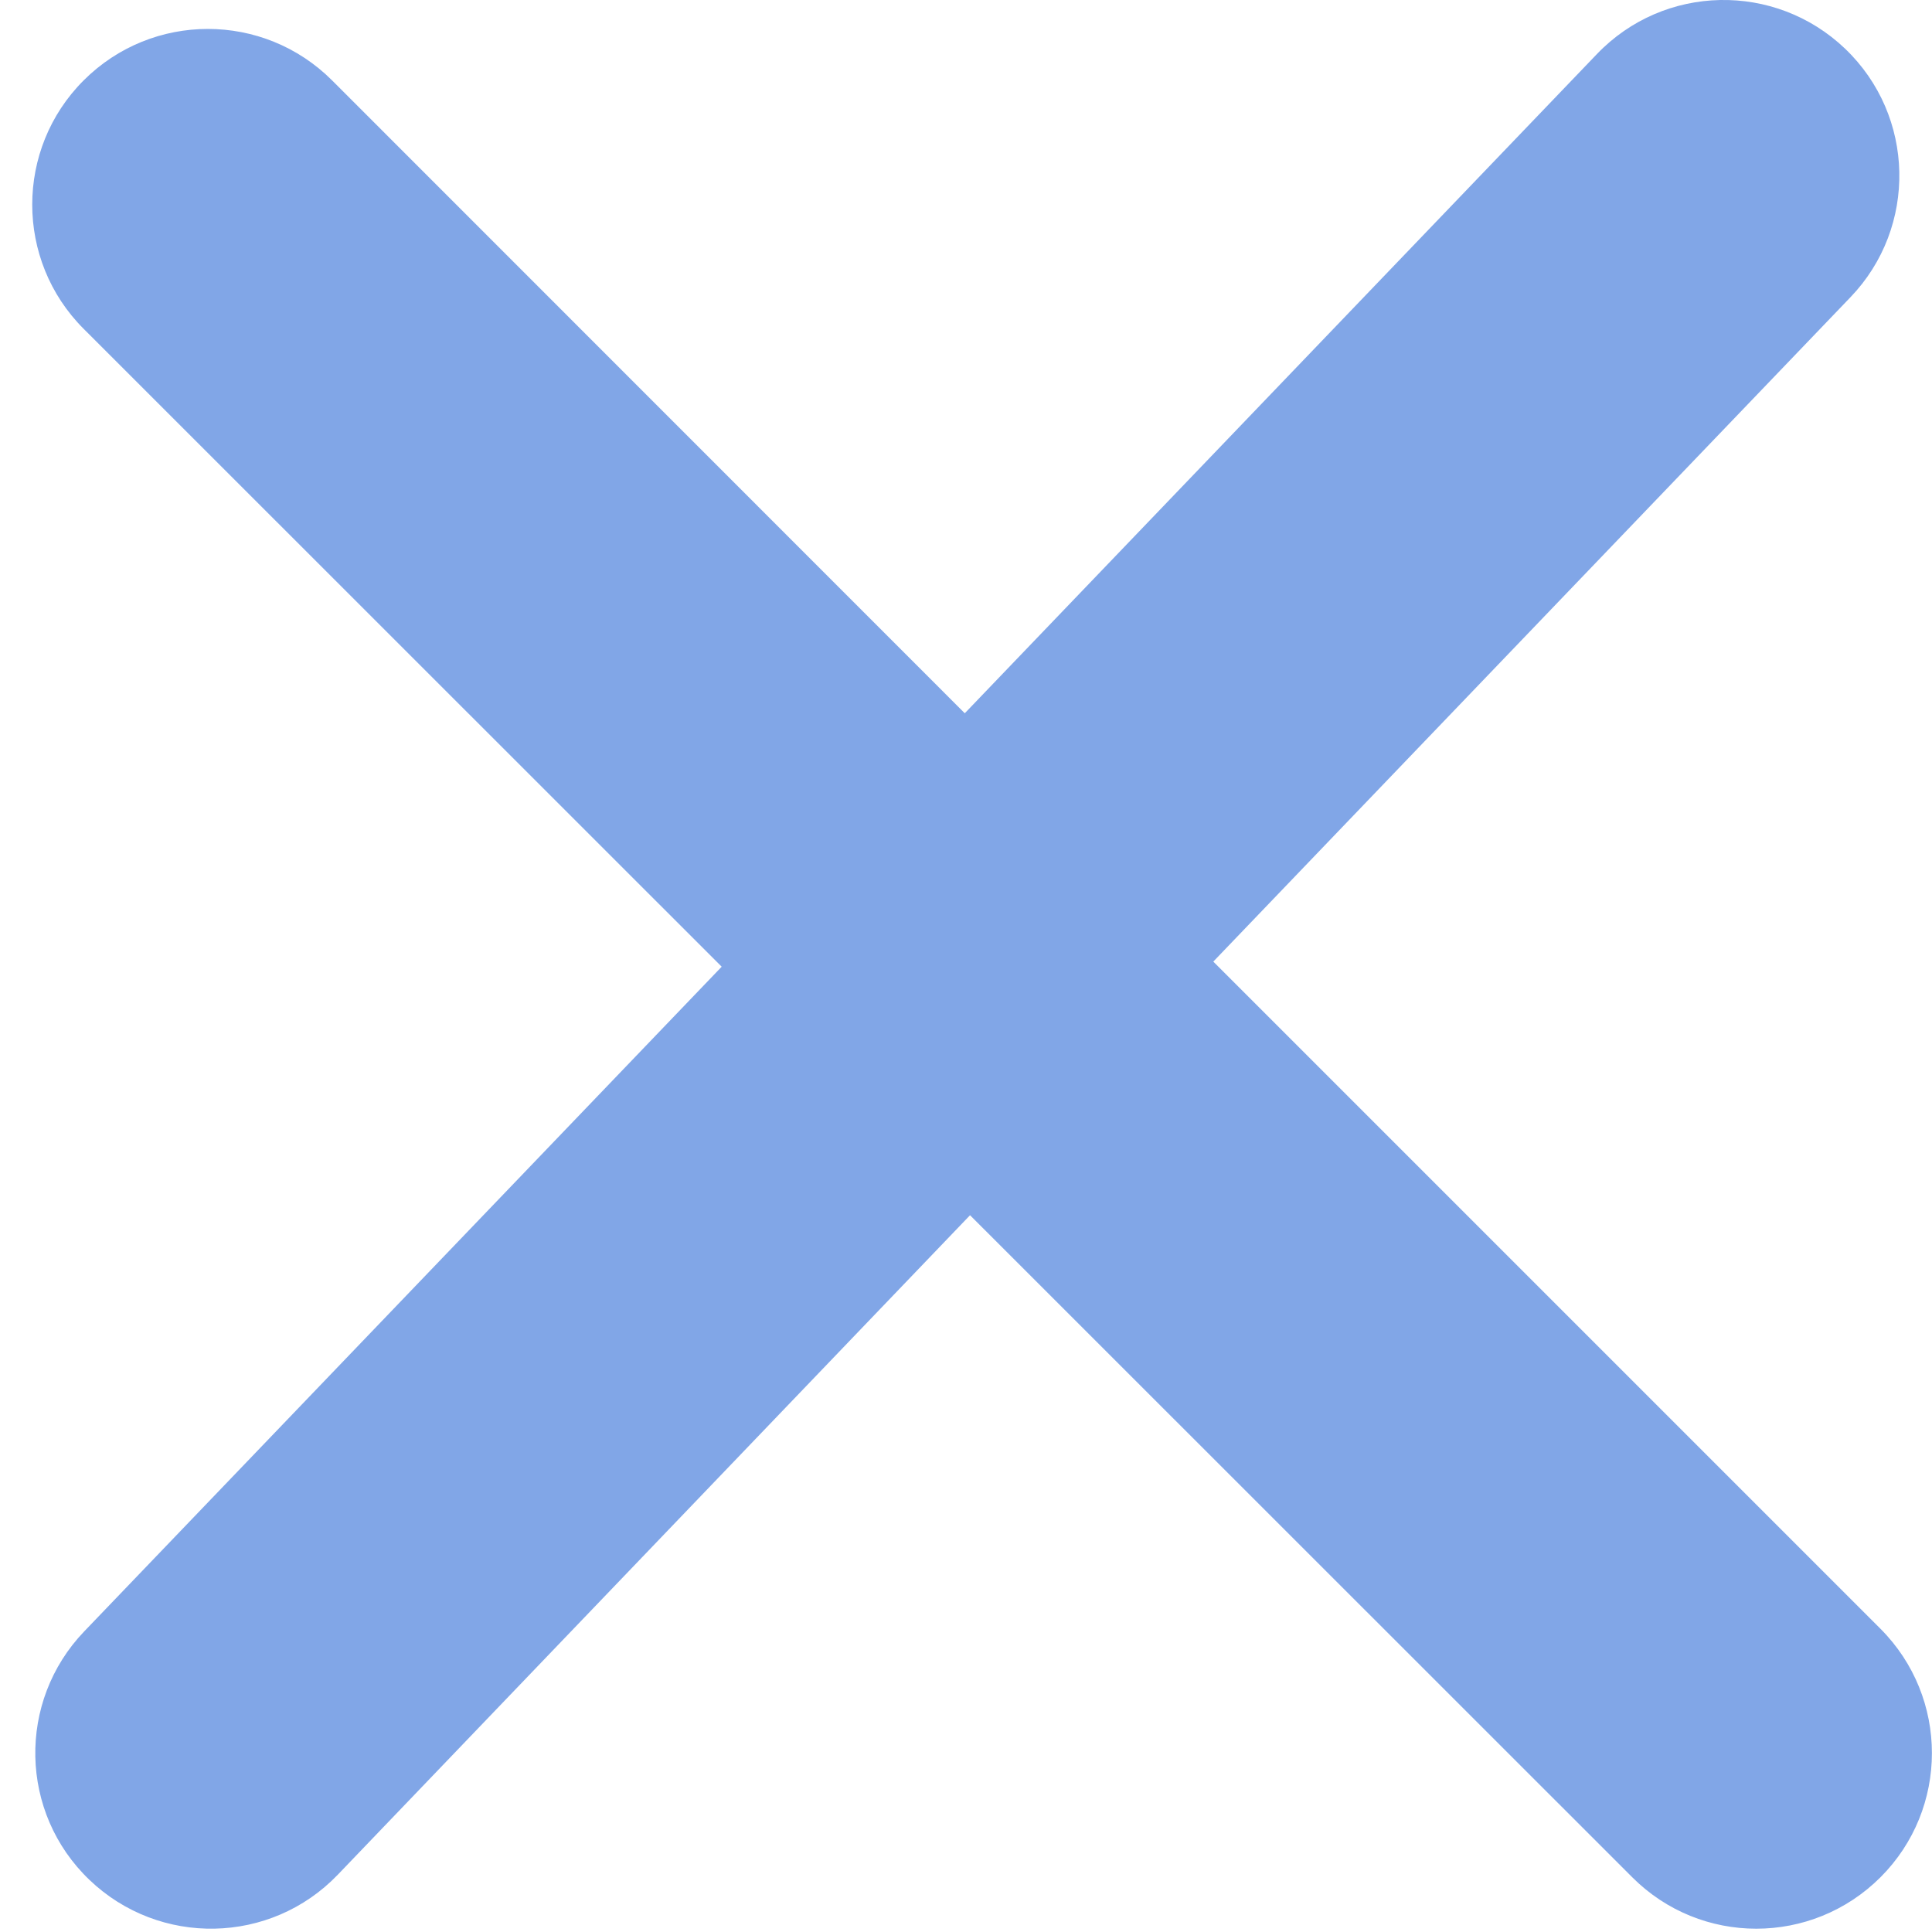
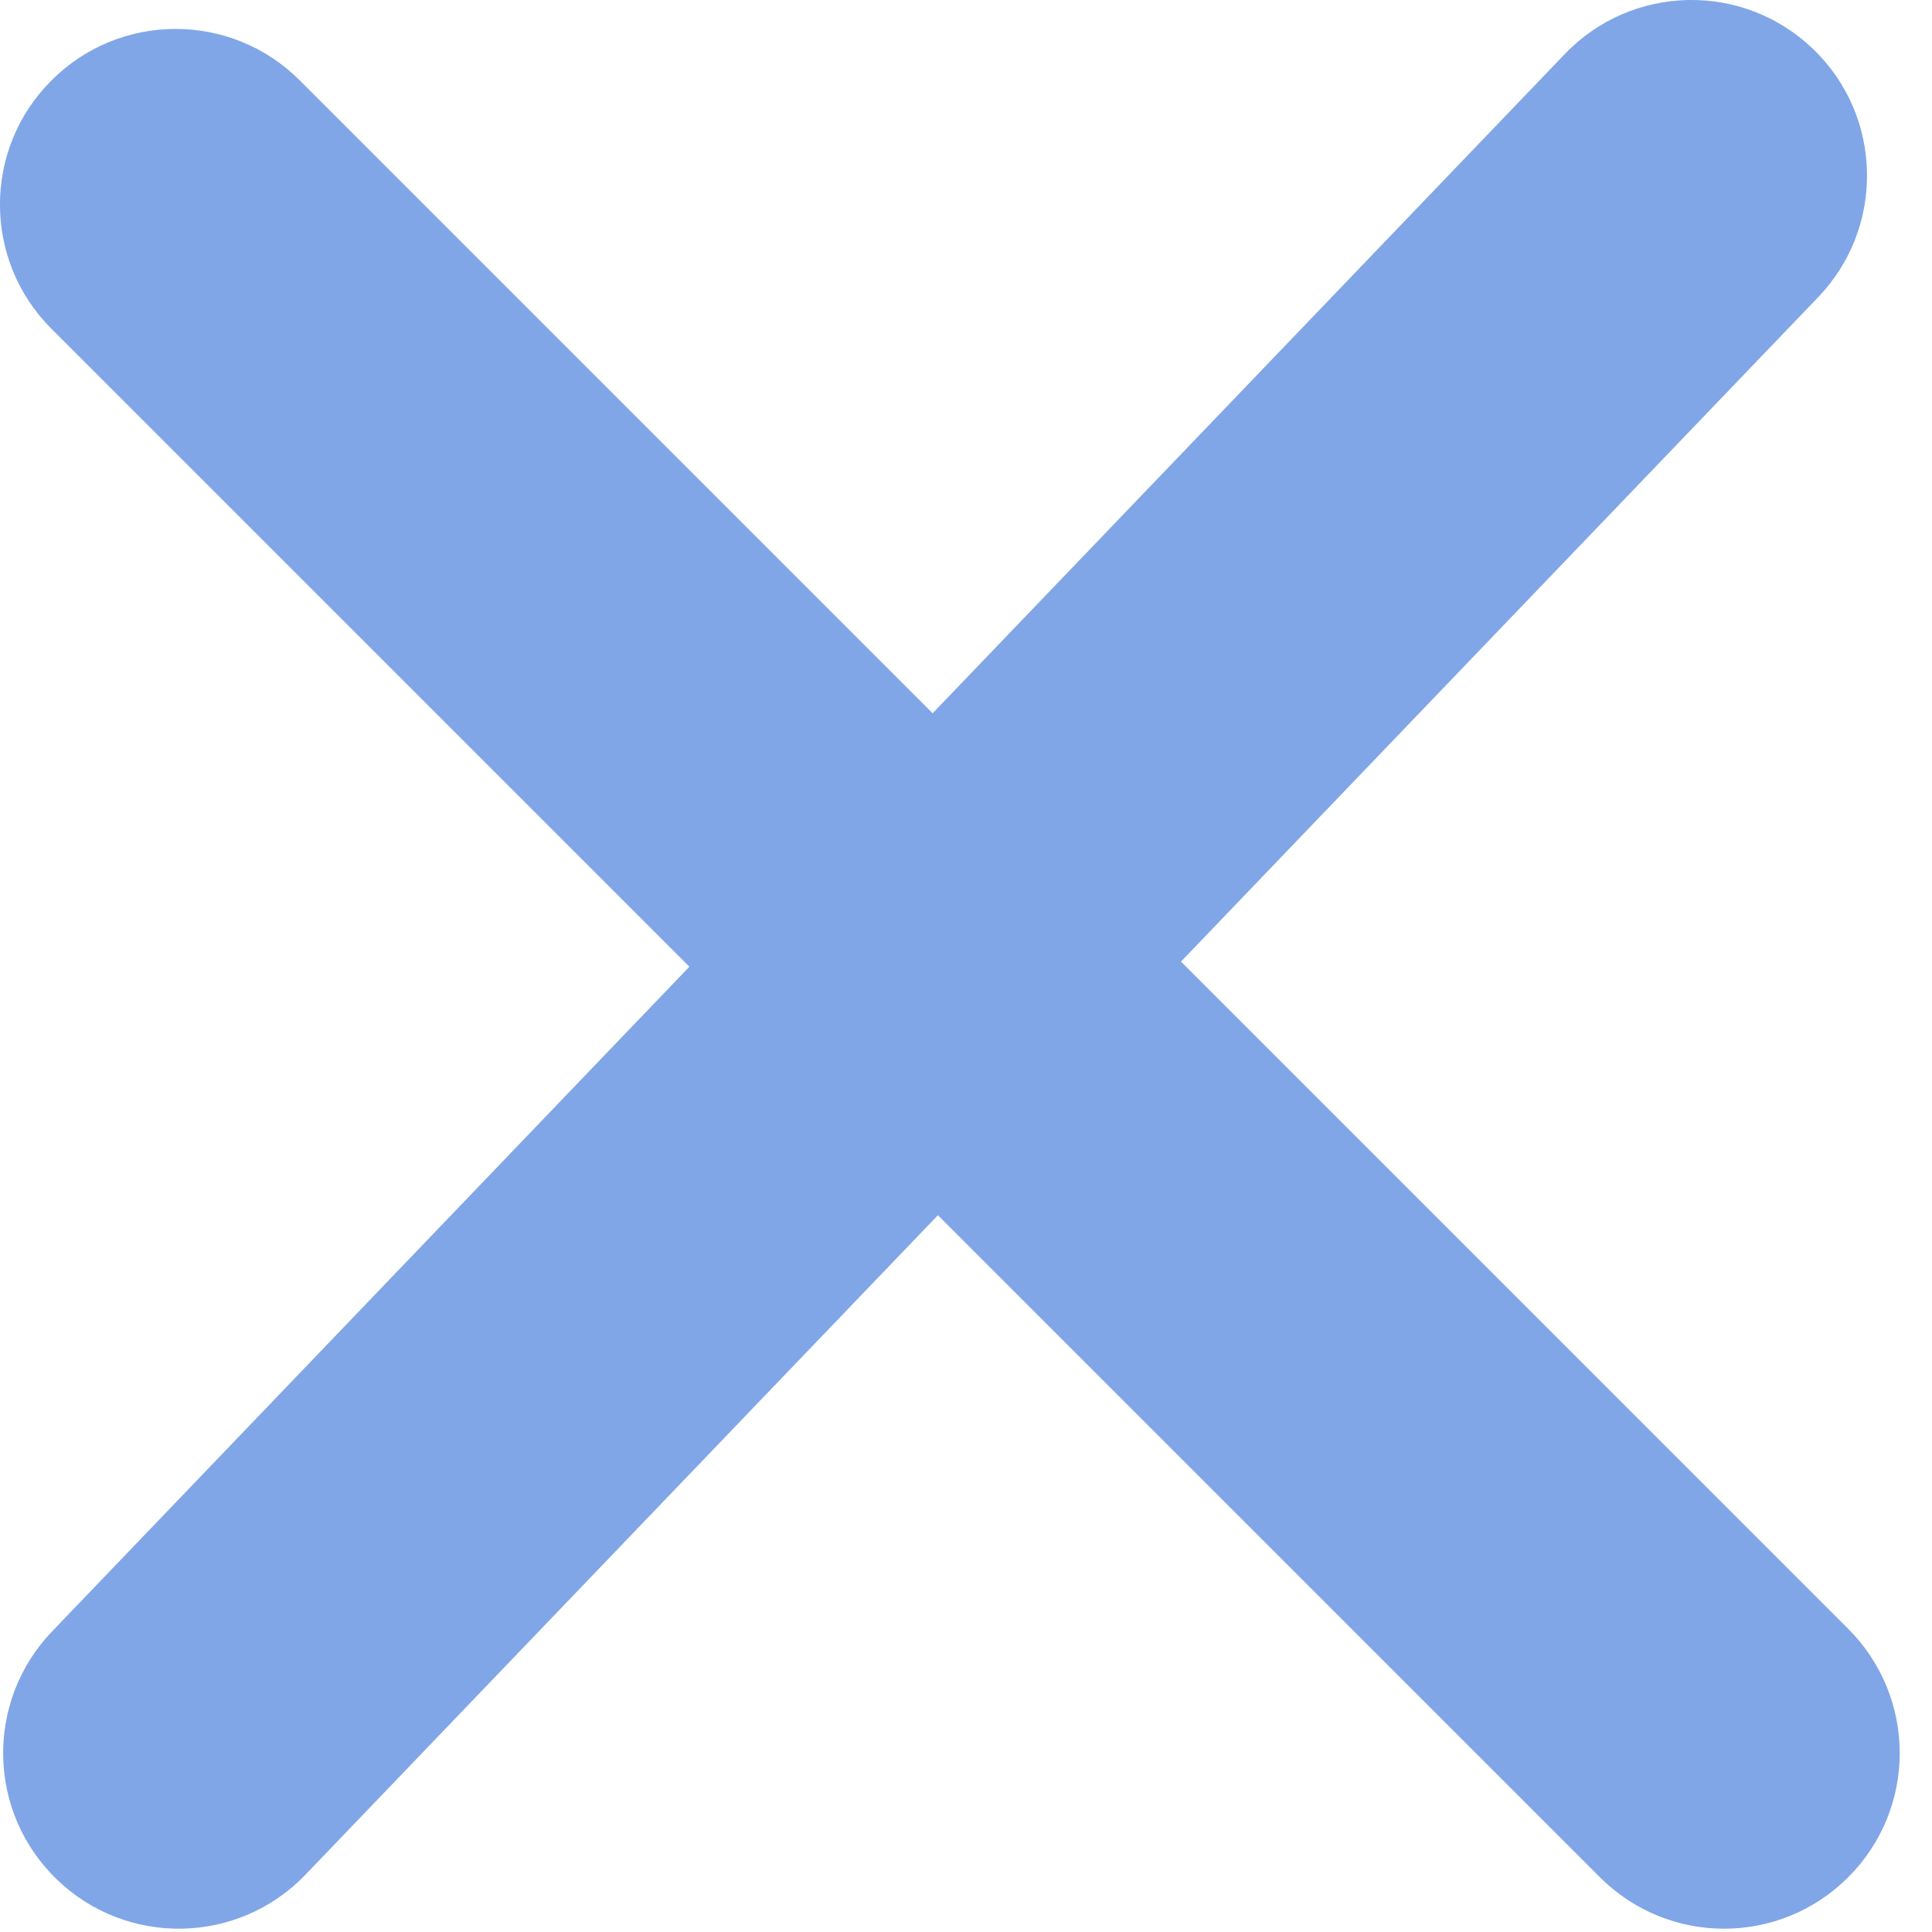
<svg xmlns="http://www.w3.org/2000/svg" width="11" height="11" viewBox="0 0 11 11" fill="none">
-   <path fill-rule="evenodd" clip-rule="evenodd" d="M0.479 9.289C0.097 9.688 0.11 10.321 0.509 10.703C0.908 11.085 1.541 11.072 1.923 10.674L5.523 6.919L9.293 10.688C9.683 11.079 10.316 11.079 10.707 10.688C11.097 10.298 11.097 9.665 10.707 9.274L6.908 5.475L10.536 1.692C10.918 1.294 10.905 0.66 10.506 0.278C10.107 -0.104 9.474 -0.091 9.092 0.308L5.493 4.061L1.891 0.458C1.5 0.067 0.867 0.067 0.476 0.458C0.086 0.848 0.086 1.482 0.476 1.872L4.109 5.504L0.479 9.289Z" fill="#81A6E7" />
+   <path fill-rule="evenodd" clip-rule="evenodd" d="M0.296 9.289C-0.086 9.688 -0.073 10.321 0.326 10.703C0.724 11.085 1.357 11.072 1.739 10.674L5.34 6.919L9.109 10.688C9.5 11.079 10.133 11.079 10.523 10.688C10.914 10.298 10.914 9.665 10.523 9.274L6.724 5.475L10.352 1.692C10.734 1.294 10.721 0.66 10.322 0.278C9.924 -0.104 9.291 -0.091 8.909 0.308L5.31 4.061L1.707 0.458C1.317 0.067 0.683 0.067 0.293 0.458C-0.098 0.848 -0.098 1.482 0.293 1.872L3.925 5.504L0.296 9.289Z" fill="#81A6E7" />
</svg>
